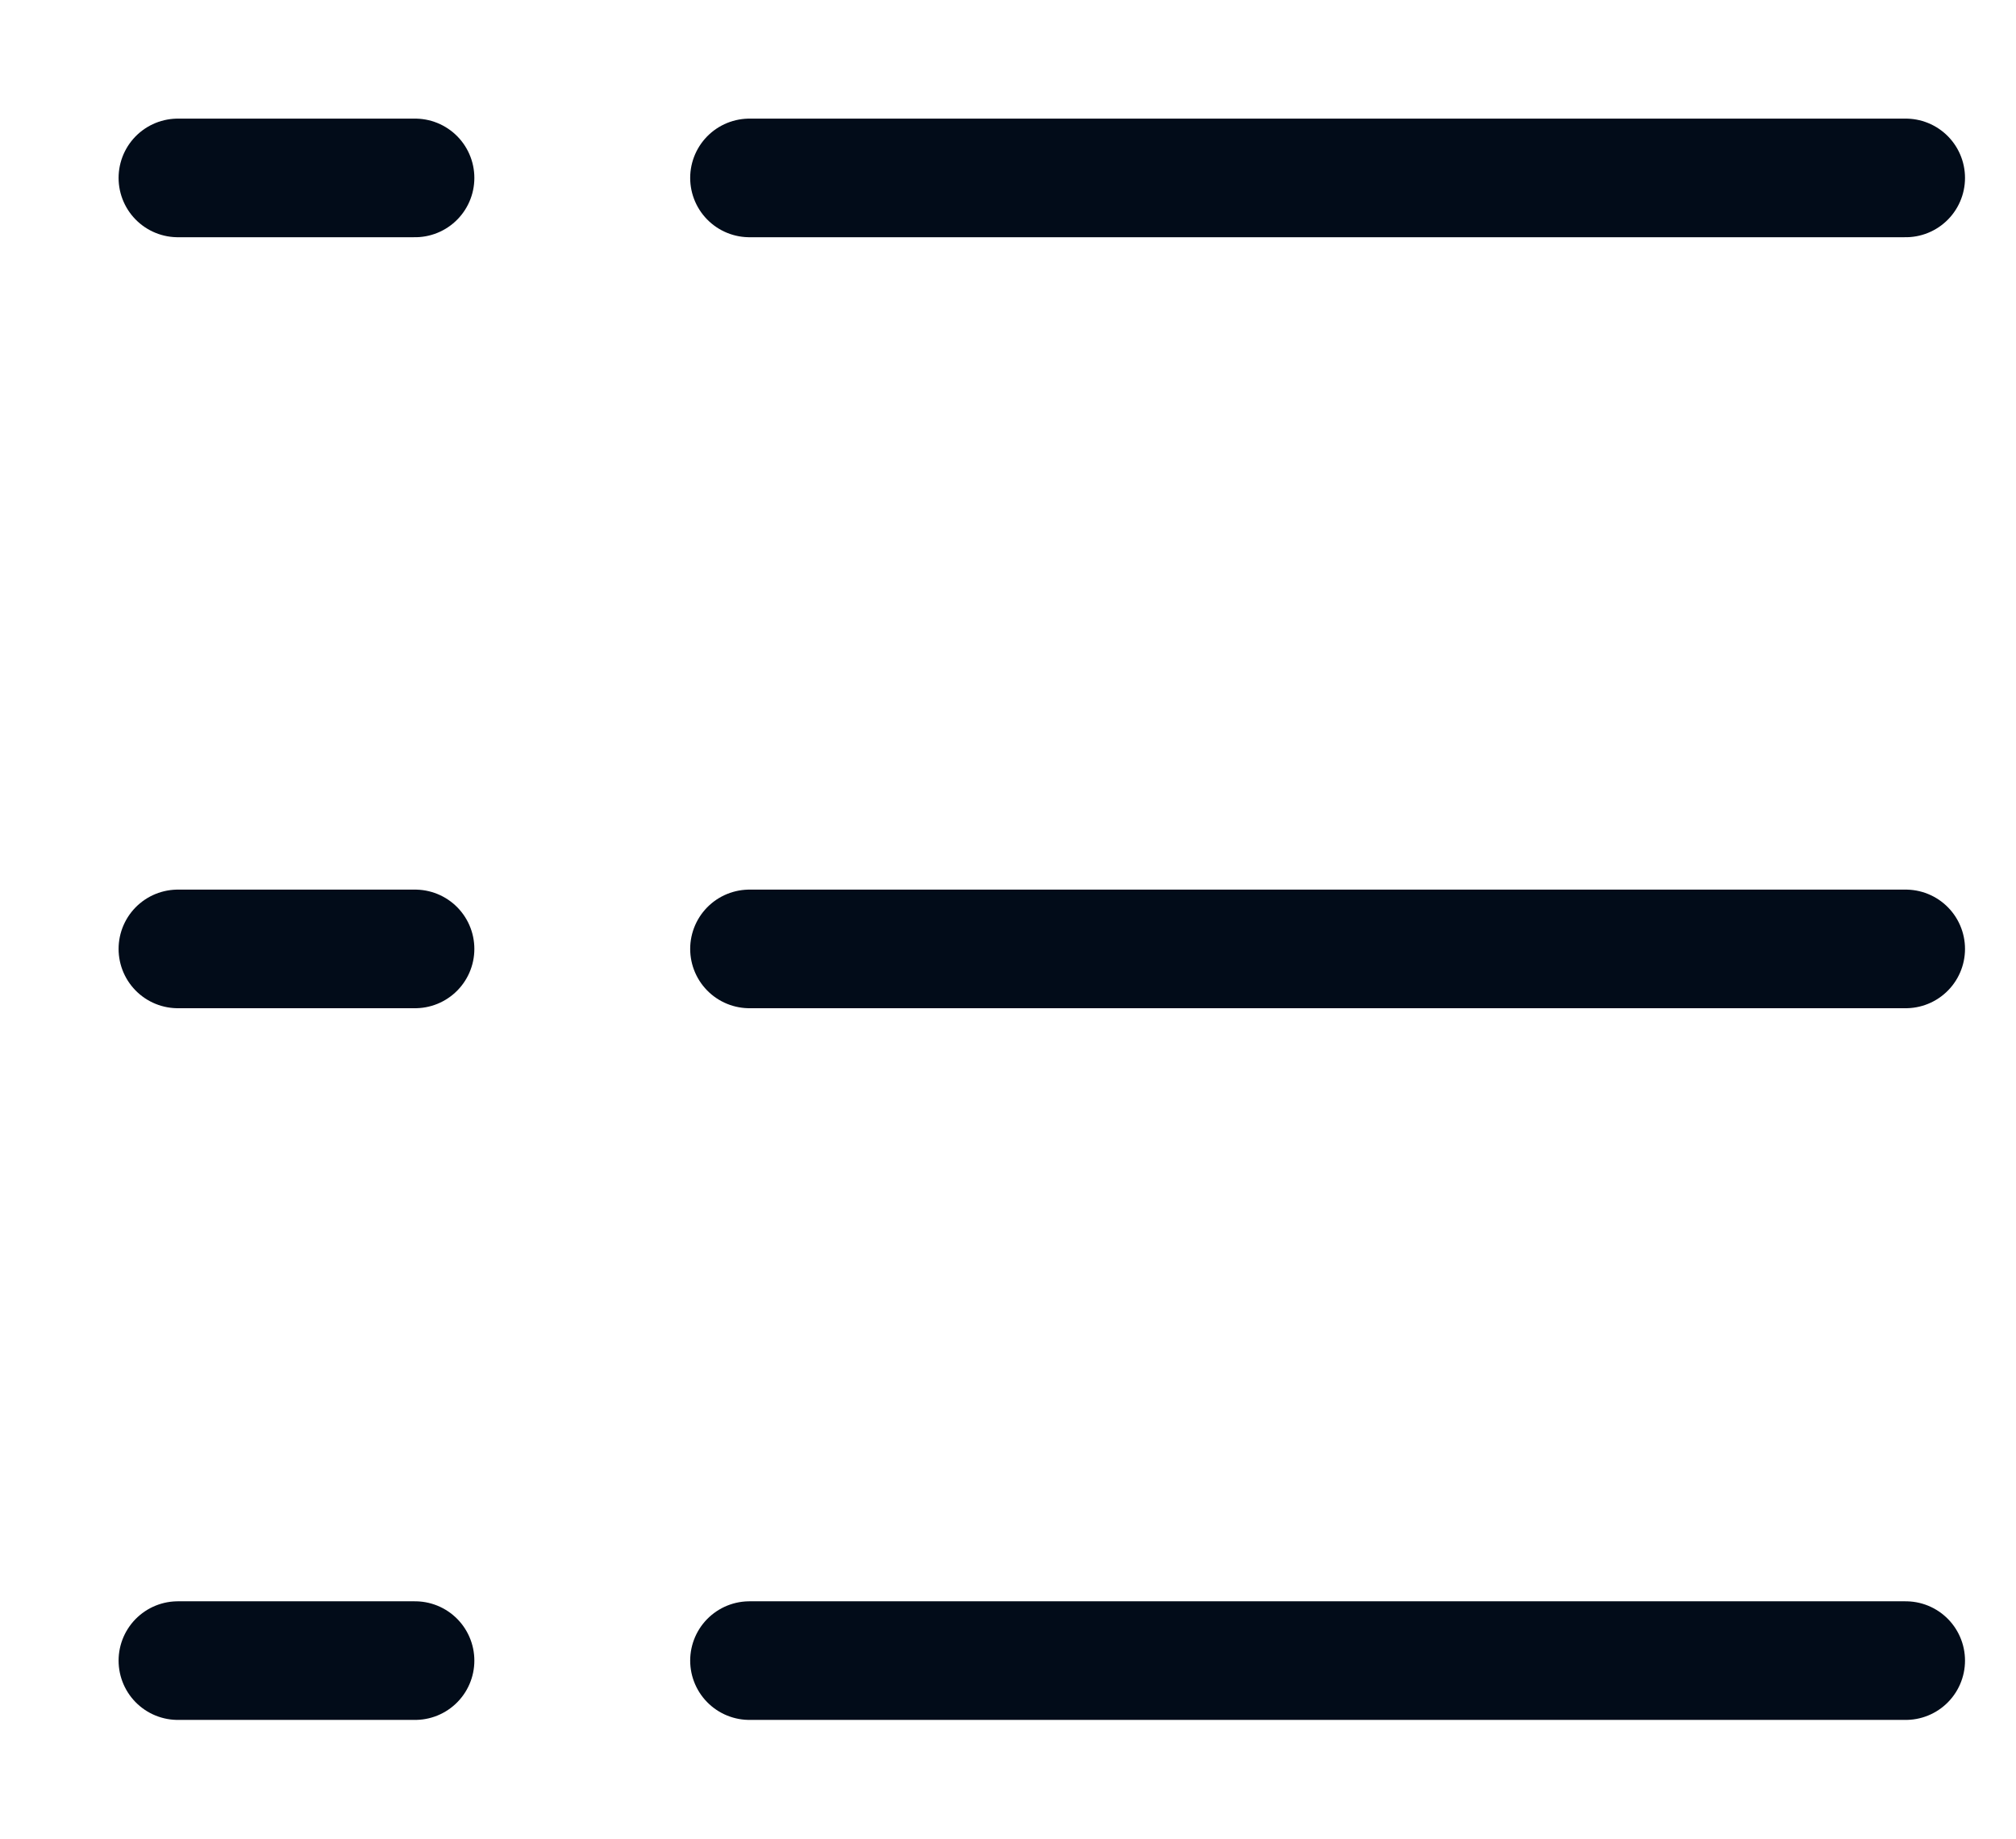
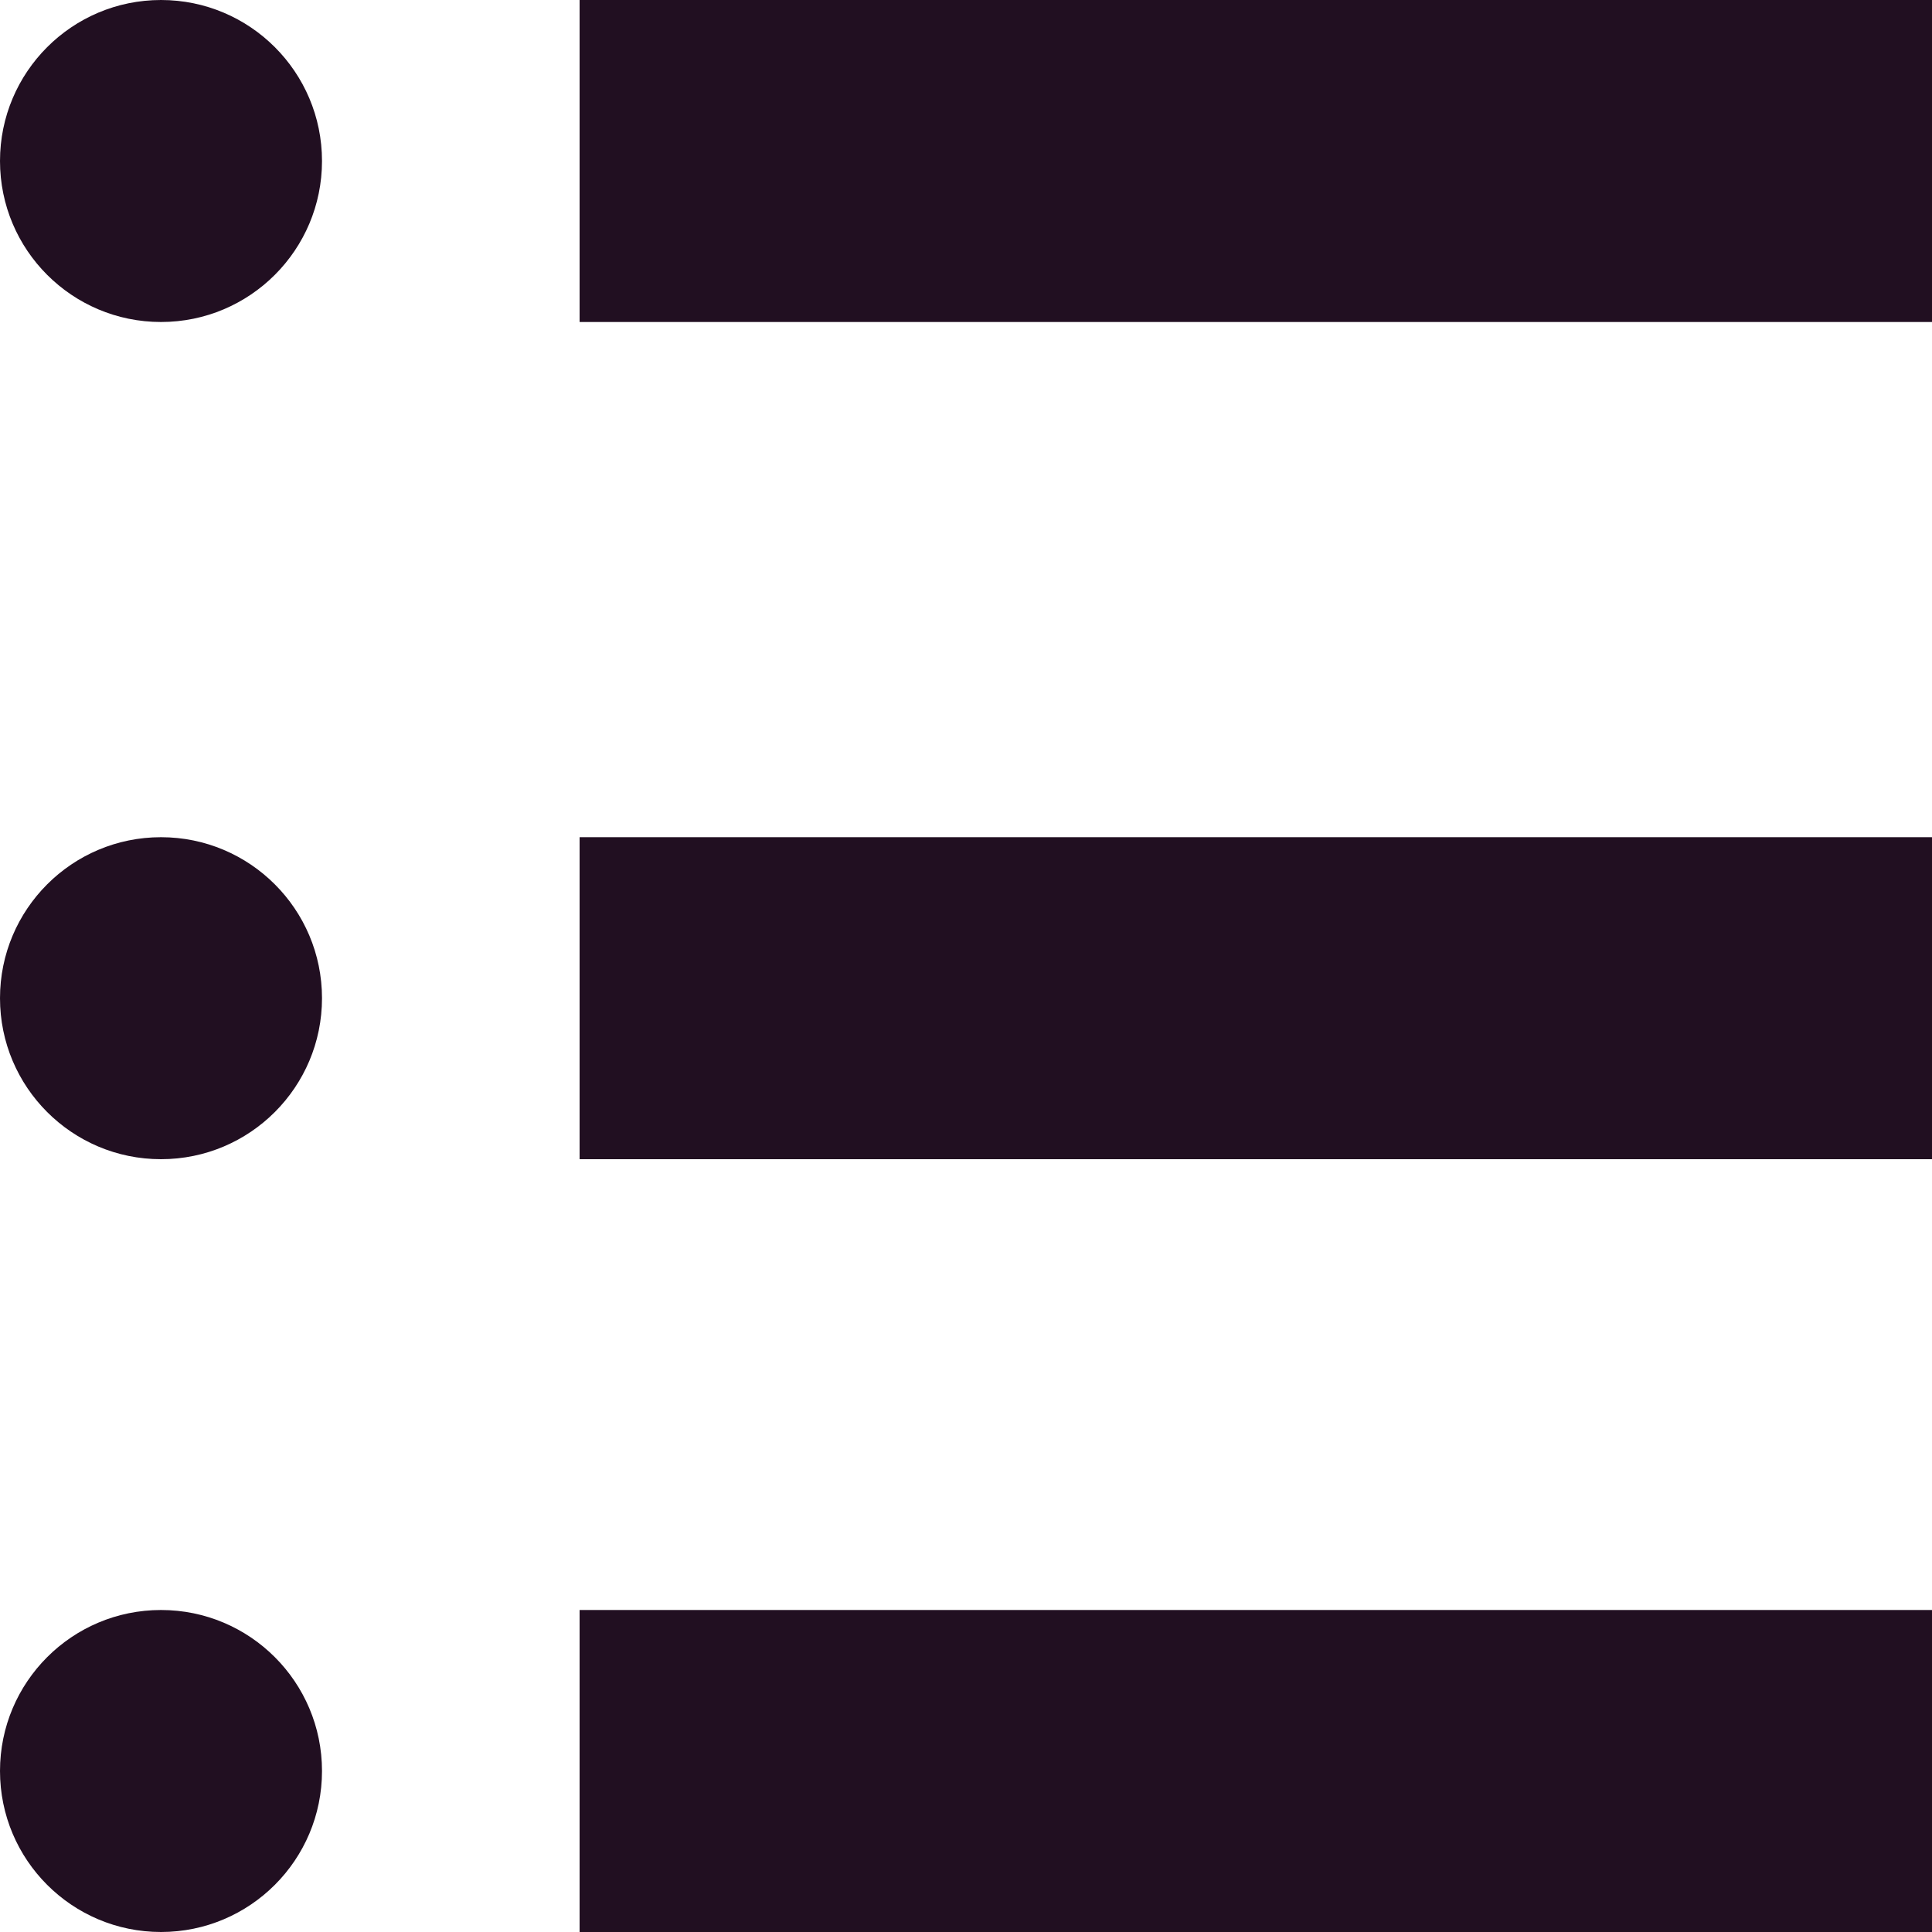
- <svg xmlns="http://www.w3.org/2000/svg" width="34" height="31" viewBox="0 0 34 31" fill="none">
-   <path d="M12.64 3H32.14" stroke="#020C19" stroke-width="2" stroke-linecap="round" stroke-linejoin="round" />
-   <path d="M3 3H7" stroke="#020C19" stroke-width="2" stroke-linecap="round" stroke-linejoin="round" />
-   <path d="M12.64 16H32.14" stroke="#020C19" stroke-width="2" stroke-linecap="round" stroke-linejoin="round" />
-   <path d="M3 16H7" stroke="#020C19" stroke-width="2" stroke-linecap="round" stroke-linejoin="round" />
-   <path d="M12.64 28H32.14" stroke="#020C19" stroke-width="2" stroke-linecap="round" stroke-linejoin="round" />
-   <path d="M3 28H7" stroke="#020C19" stroke-width="2" stroke-linecap="round" stroke-linejoin="round" />
+ <svg xmlns="http://www.w3.org/2000/svg" id="Layer_1" data-name="Layer 1" viewBox="0 0 30 30">
+   <defs>
+     <style>
+       .cls-1 {
+         fill: #210f21;
+       }
+     </style>
+   </defs>
+   <rect class="cls-1" x="9" width="21" height="5" />
+   <circle class="cls-1" cx="2.5" cy="2.5" r="2.5" />
+   <rect class="cls-1" x="9" y="25" width="21" height="5" />
+   <circle class="cls-1" cx="2.5" cy="27.5" r="2.5" />
+   <rect class="cls-1" x="9" y="13" width="21" height="5" />
+   <circle class="cls-1" cx="2.5" cy="15.5" r="2.5" />
</svg>
